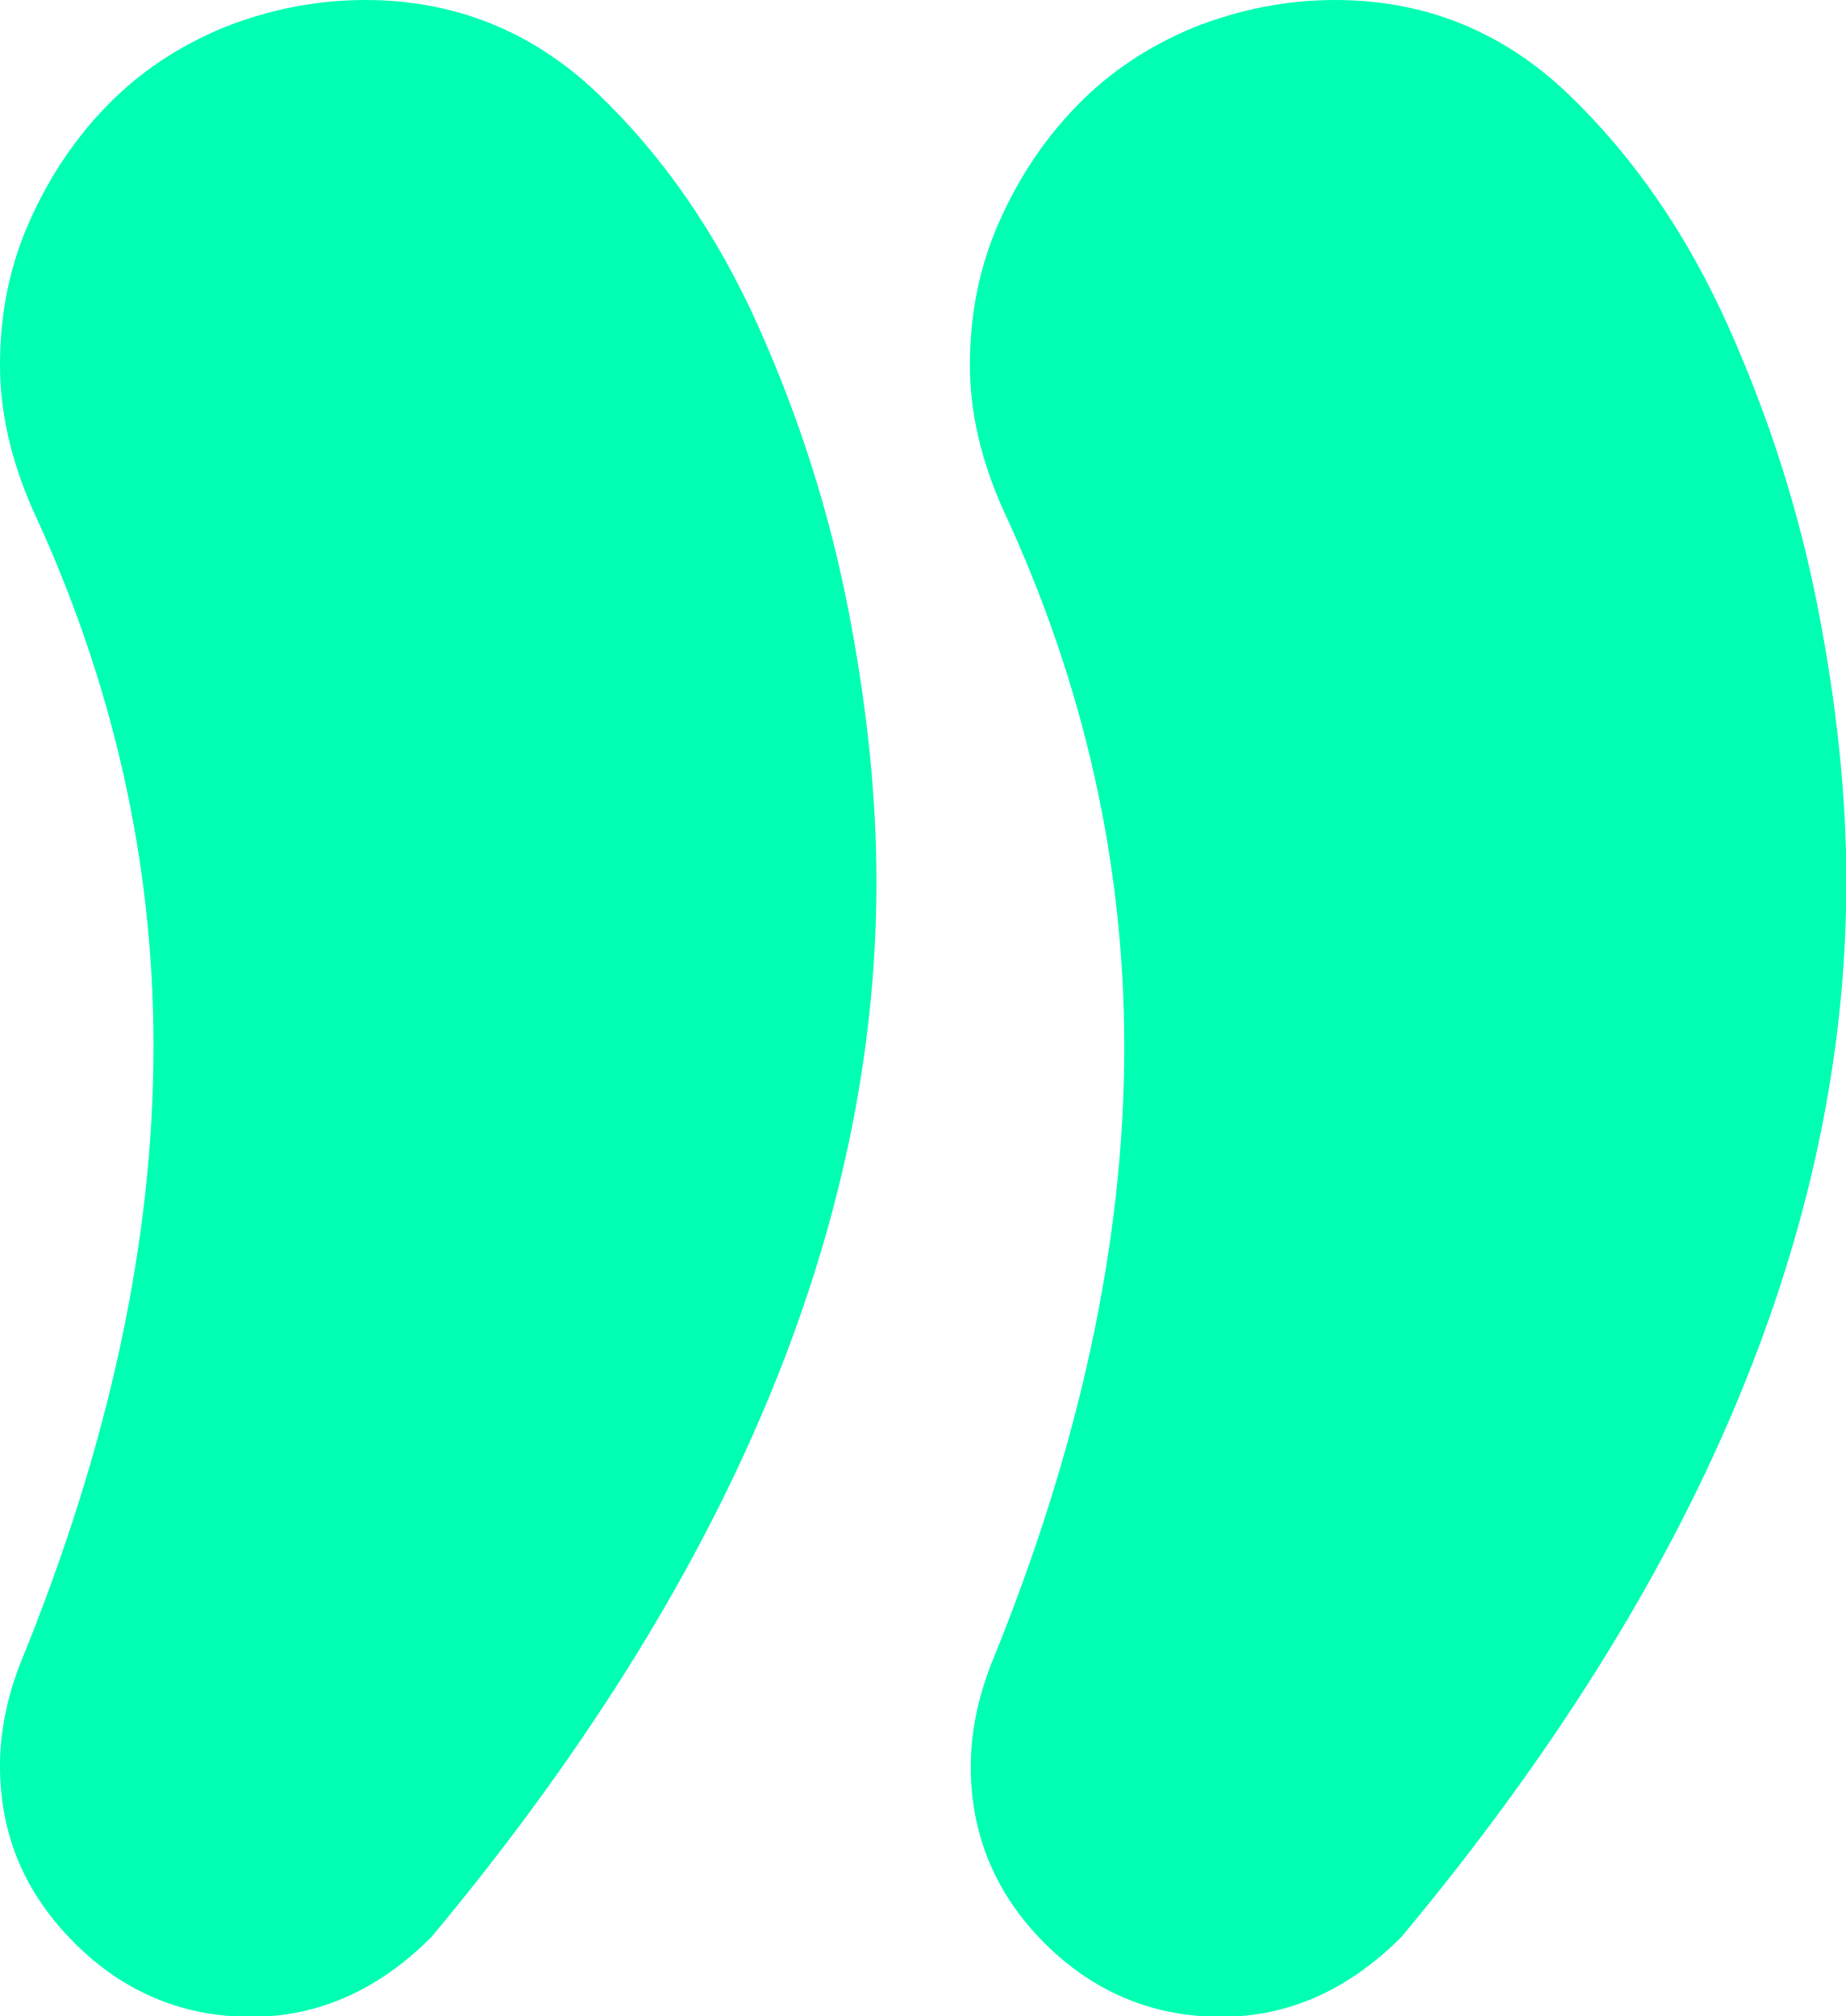
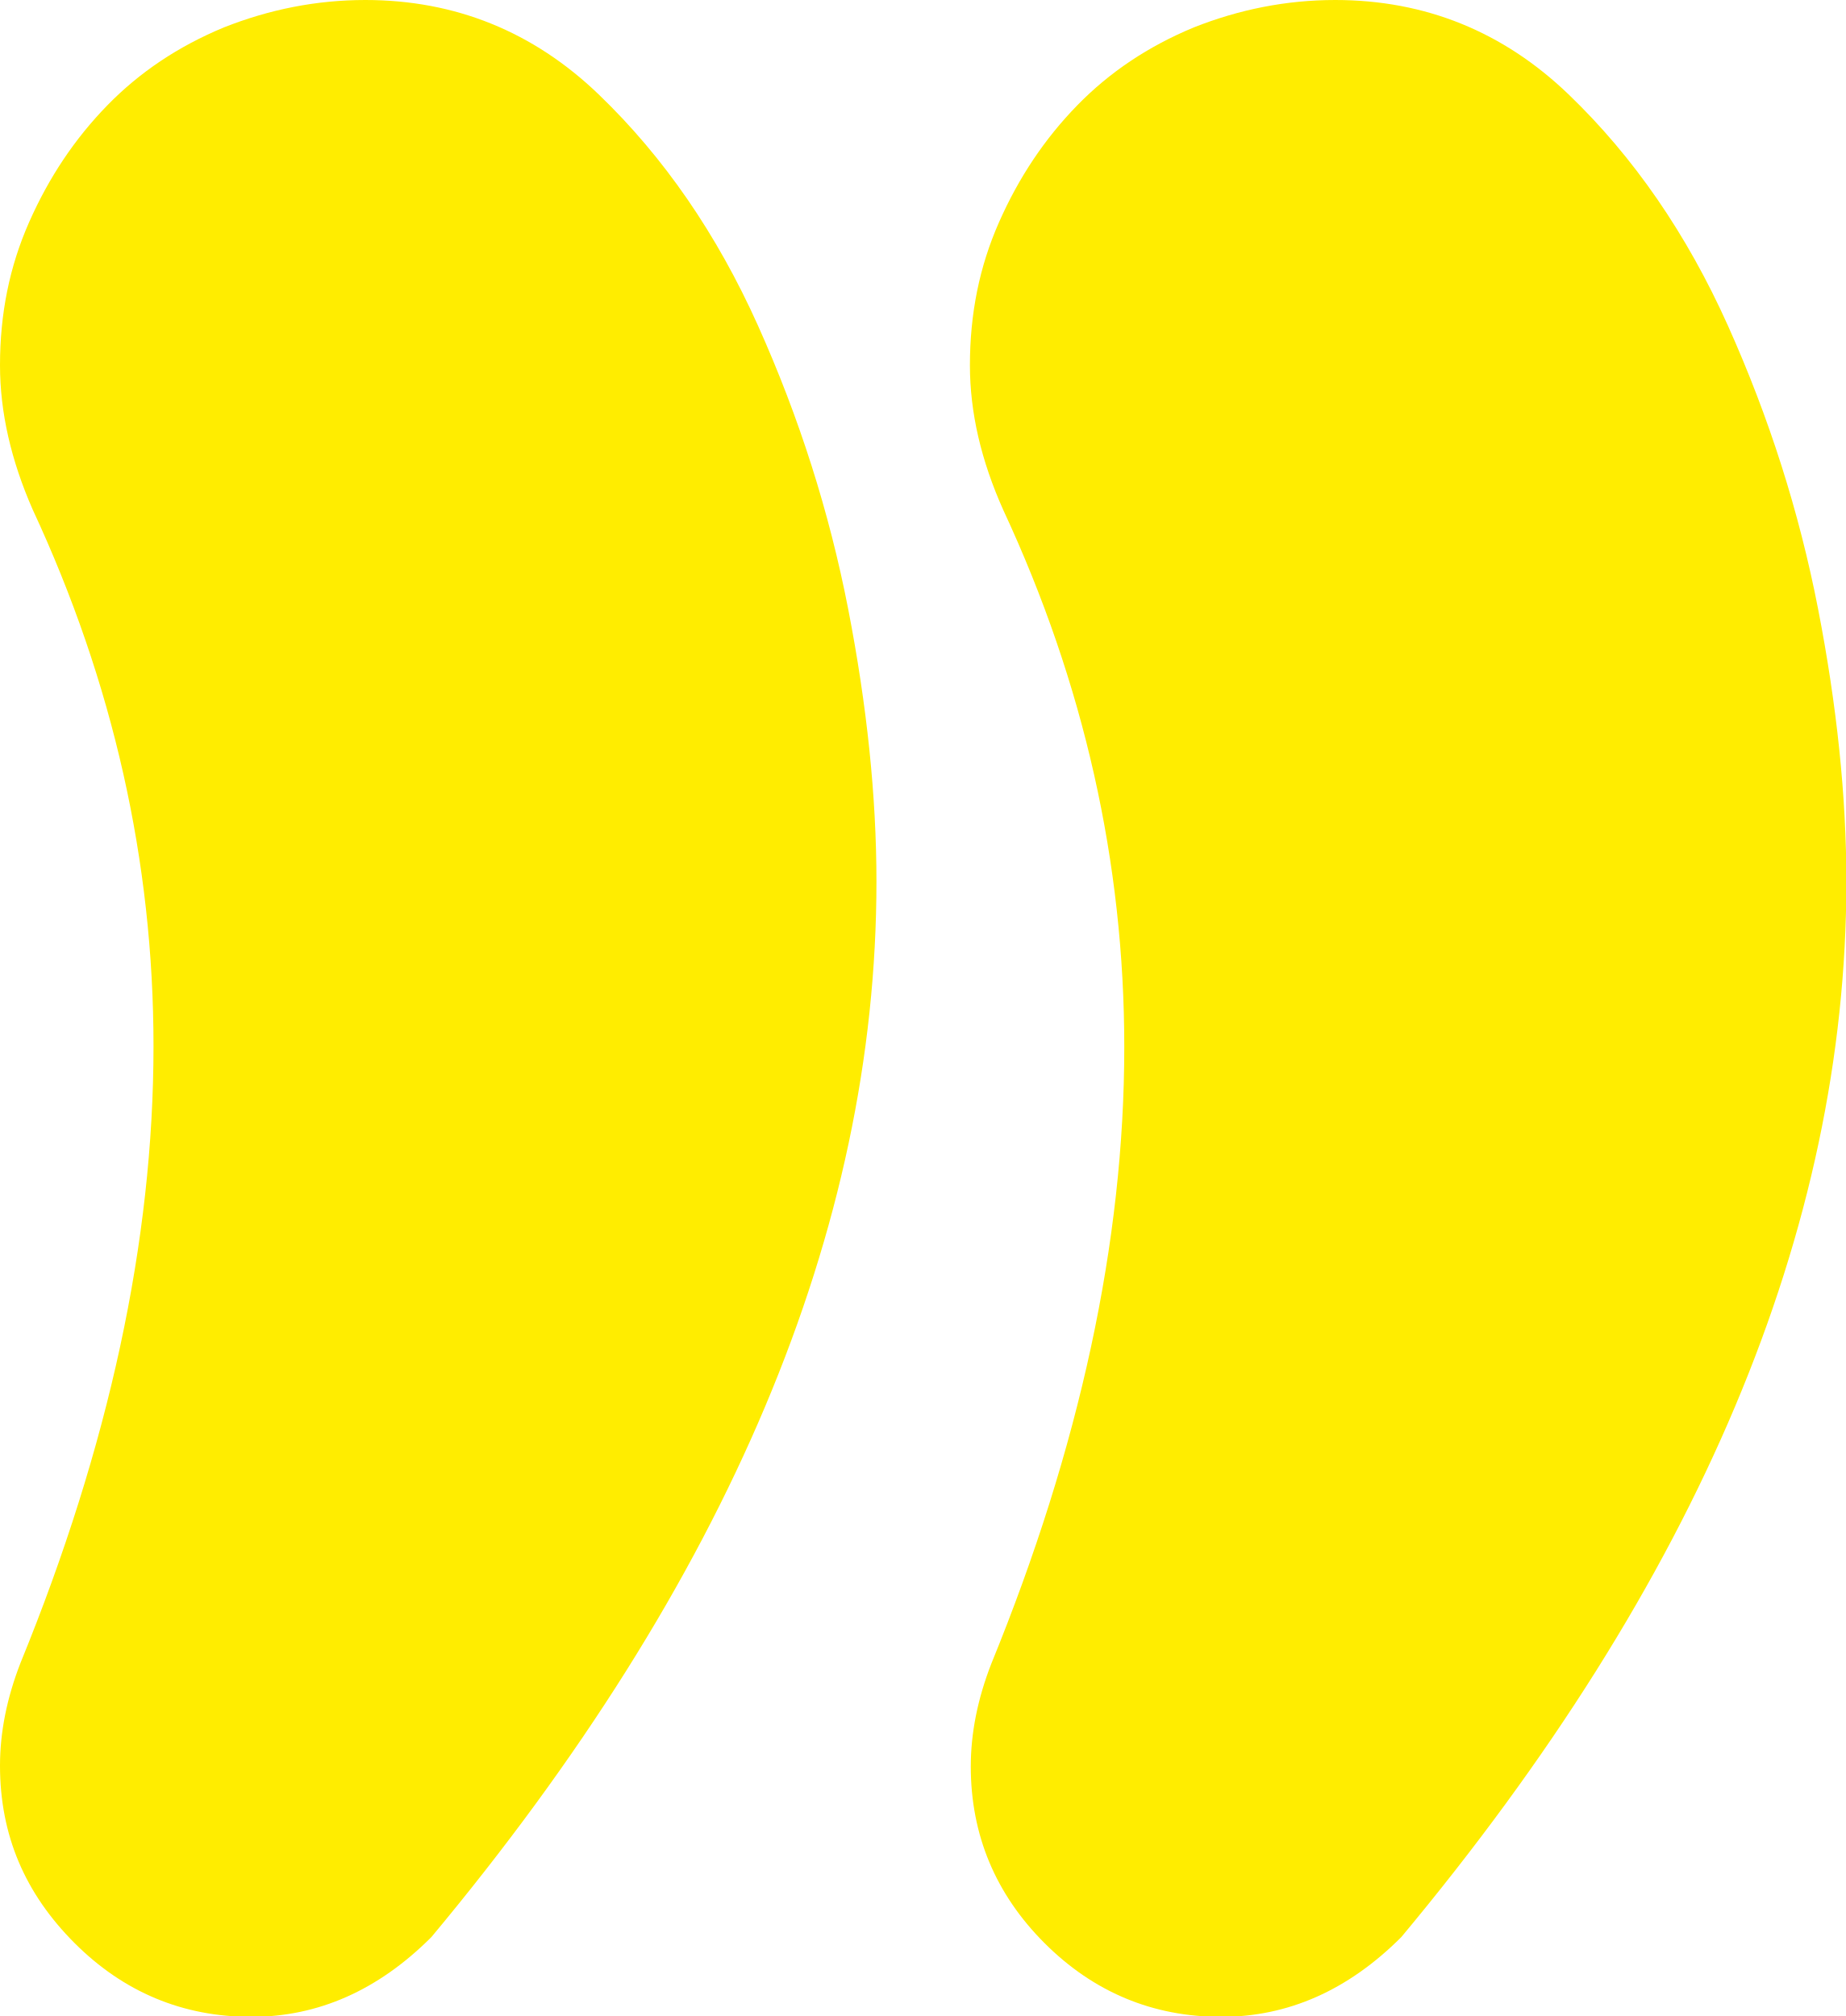
- <svg xmlns="http://www.w3.org/2000/svg" fill="#00ffb3" viewBox="0 0 215.2 235.1">
+ <svg xmlns="http://www.w3.org/2000/svg" fill="#ffed00" viewBox="0 0 215.2 235.1">
  <path d="M0 42.6c0-6 1.1-11.5 3.4-16.7 2.3-5.2 5.3-9.7 9.1-13.6 3.8-3.9 8.3-6.9 13.6-9.1C31.4 1.1 36.9 0 42.6 0c10.5 0 19.6 3.7 27.2 11 7.6 7.3 13.8 16.3 18.6 27s8.3 21.7 10.5 33c2.2 11.3 3.3 21.9 3.3 31.8 0 40.6-17.3 81.6-51.9 123.1-6.2 6.2-13.2 9.3-21 9.3-8 0-14.9-2.9-20.6-8.6C2.9 220.8 0 214 0 205.9c0-3.9.8-7.9 2.4-12 10.3-25.2 15.5-49.2 15.5-71.9 0-21.5-4.7-42.4-14.1-62.6C1.3 53.7 0 48.1 0 42.6zm113.1 0c0-6 1.1-11.5 3.4-16.7 2.3-5.2 5.3-9.7 9.1-13.6 3.8-3.9 8.3-6.9 13.6-9.1C144.5 1.1 150 0 155.7 0c10.5 0 19.6 3.7 27.2 11 7.6 7.3 13.8 16.3 18.6 27 4.8 10.7 8.3 21.7 10.5 33 2.2 11.3 3.3 21.9 3.3 31.8 0 40.6-17.3 81.6-51.9 123.1-6.2 6.2-13.2 9.3-21 9.3-8 0-14.9-2.9-20.6-8.6-5.7-5.7-8.6-12.6-8.6-20.6 0-3.9.8-7.9 2.4-12 10.3-25.2 15.5-49.2 15.5-71.9 0-21.5-4.7-42.4-14.1-62.6-2.6-5.8-3.9-11.4-3.9-16.9z" />
</svg>
